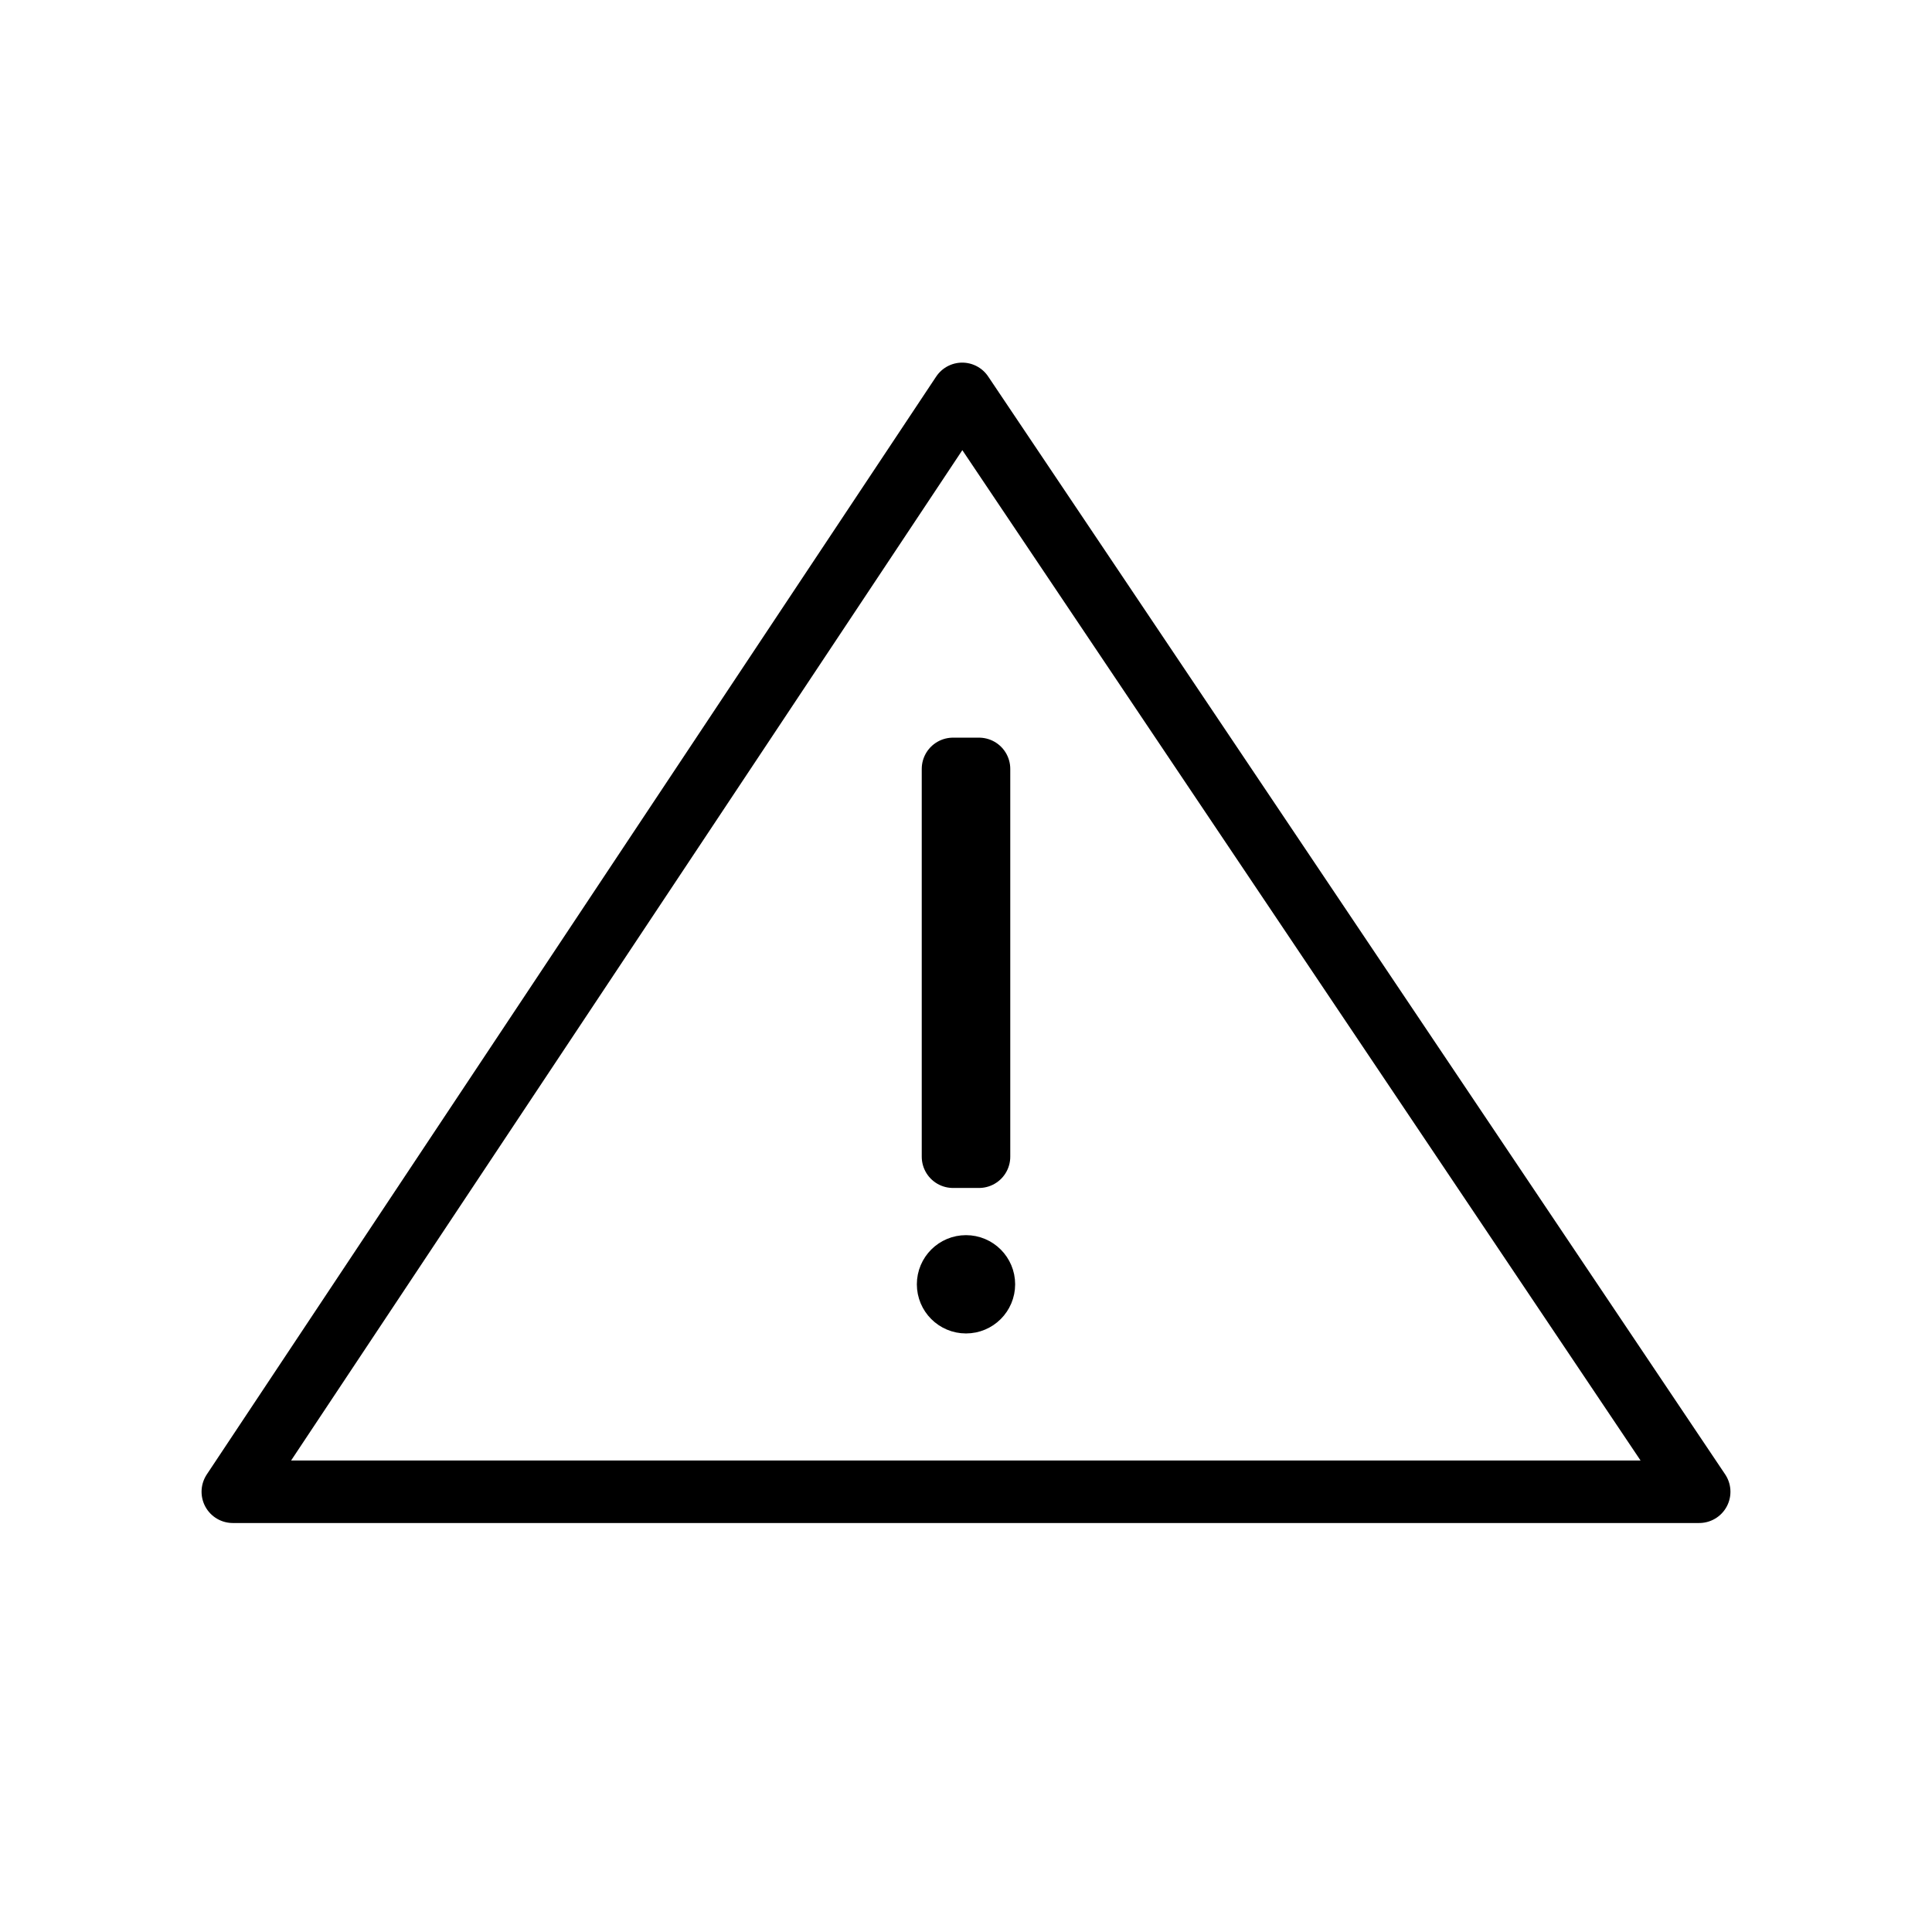
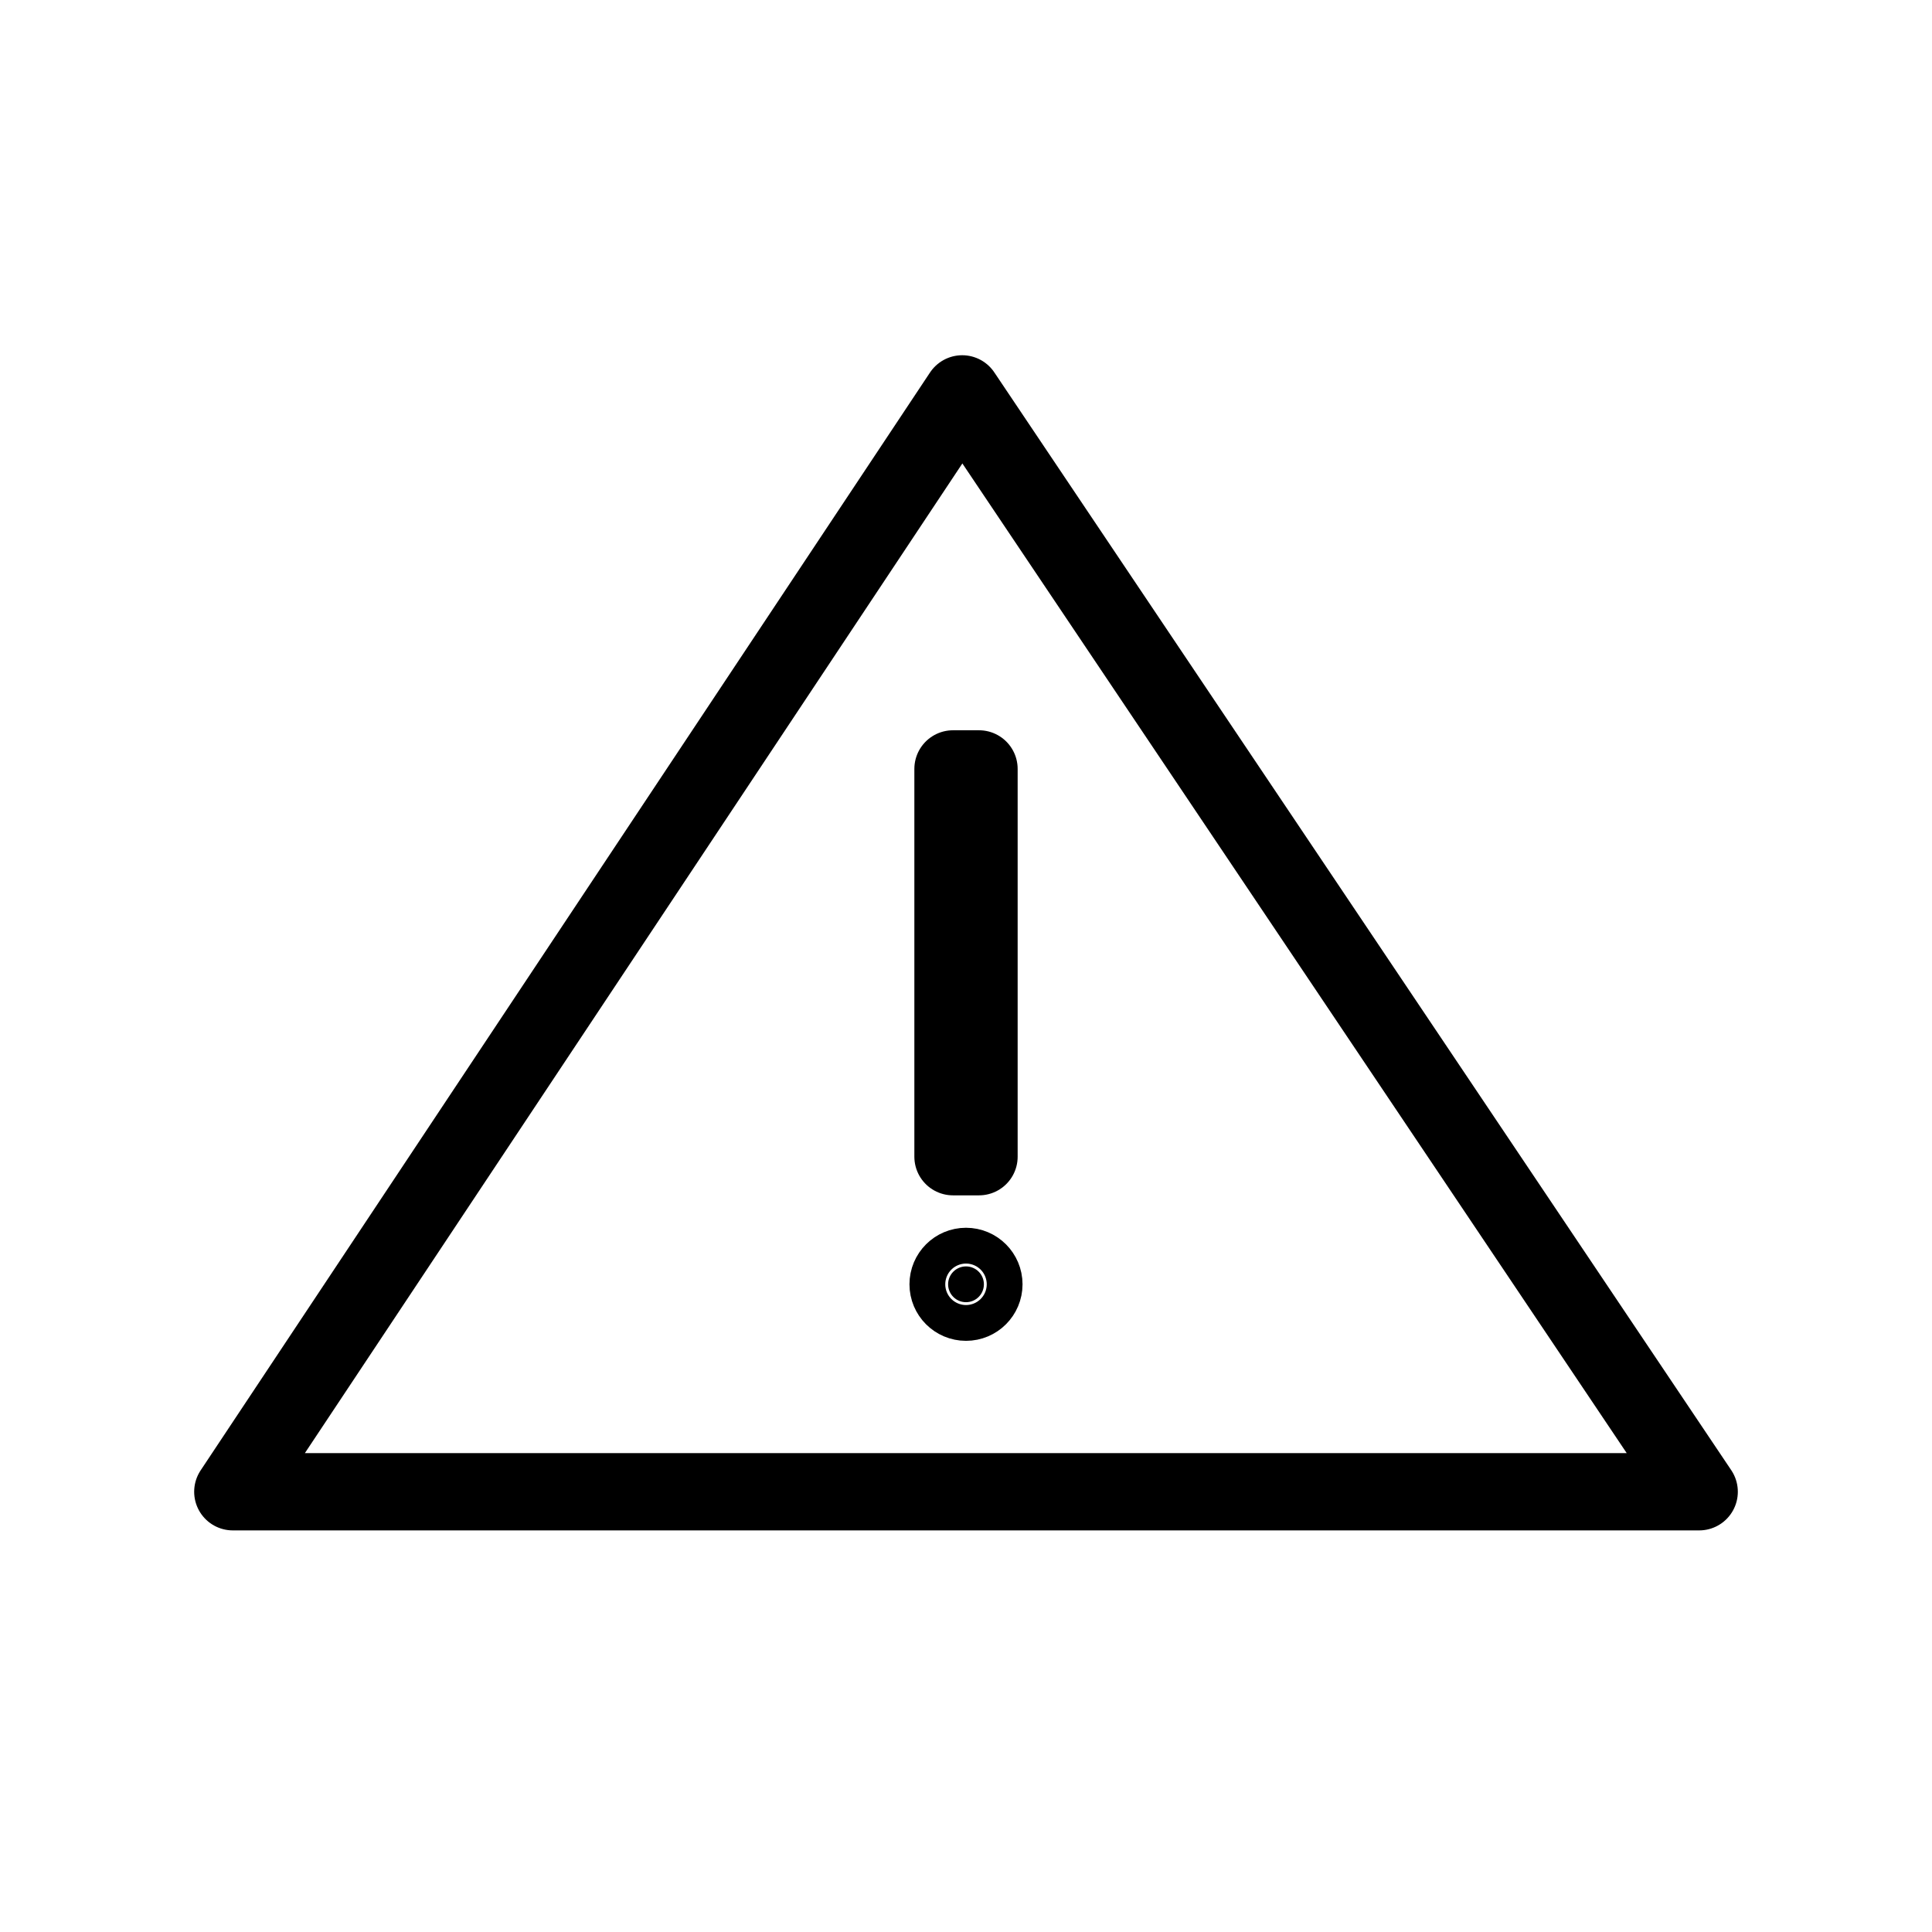
<svg xmlns="http://www.w3.org/2000/svg" width="500" height="500" viewBox="0 0 500 500" version="1.1" id="svg1">
  <defs id="defs1" />
  <g id="layer1" />
  <g id="layer2">
-     <path style="fill:none;stroke:#000000;stroke-width:16.177;stroke-linecap:round;stroke-linejoin:round;stroke-dasharray:none" d="M 249.017,101.934 60.251,386.066 H 439.749 Z" id="path3" />
-     <path id="path6" style="fill:#000000;fill-opacity:1;stroke:#000000;stroke-width:16.177;stroke-linecap:round;stroke-linejoin:round;stroke-dasharray:none;stroke-opacity:1" d="m 246.635,198.993 v 100.361 h 6.732 V 198.993 Z M 250,327.745 a 4.63,4.63 0 0 0 -4.631,4.631 4.63,4.63 0 0 0 4.631,4.631 4.63,4.63 0 0 0 4.631,-4.631 A 4.63,4.63 0 0 0 250,327.745 Z" />
+     <path style="fill:none;stroke:#000000;stroke-width:20;stroke-linecap:round;stroke-linejoin:round;stroke-dasharray:none" d="M 249.017,101.934 60.251,386.066 H 439.749 Z" id="path3" />
+     <path id="path6" style="fill:#000000;fill-opacity:1;stroke:#000000;stroke-width:20;stroke-linecap:round;stroke-linejoin:round;stroke-dasharray:none;stroke-opacity:1" d="m 246.635,198.993 v 100.361 h 6.732 V 198.993 Z M 250,327.745 a 4.63,4.63 0 0 0 -4.631,4.631 4.63,4.63 0 0 0 4.631,4.631 4.63,4.63 0 0 0 4.631,-4.631 A 4.63,4.63 0 0 0 250,327.745 Z" />
  </g>
</svg>
